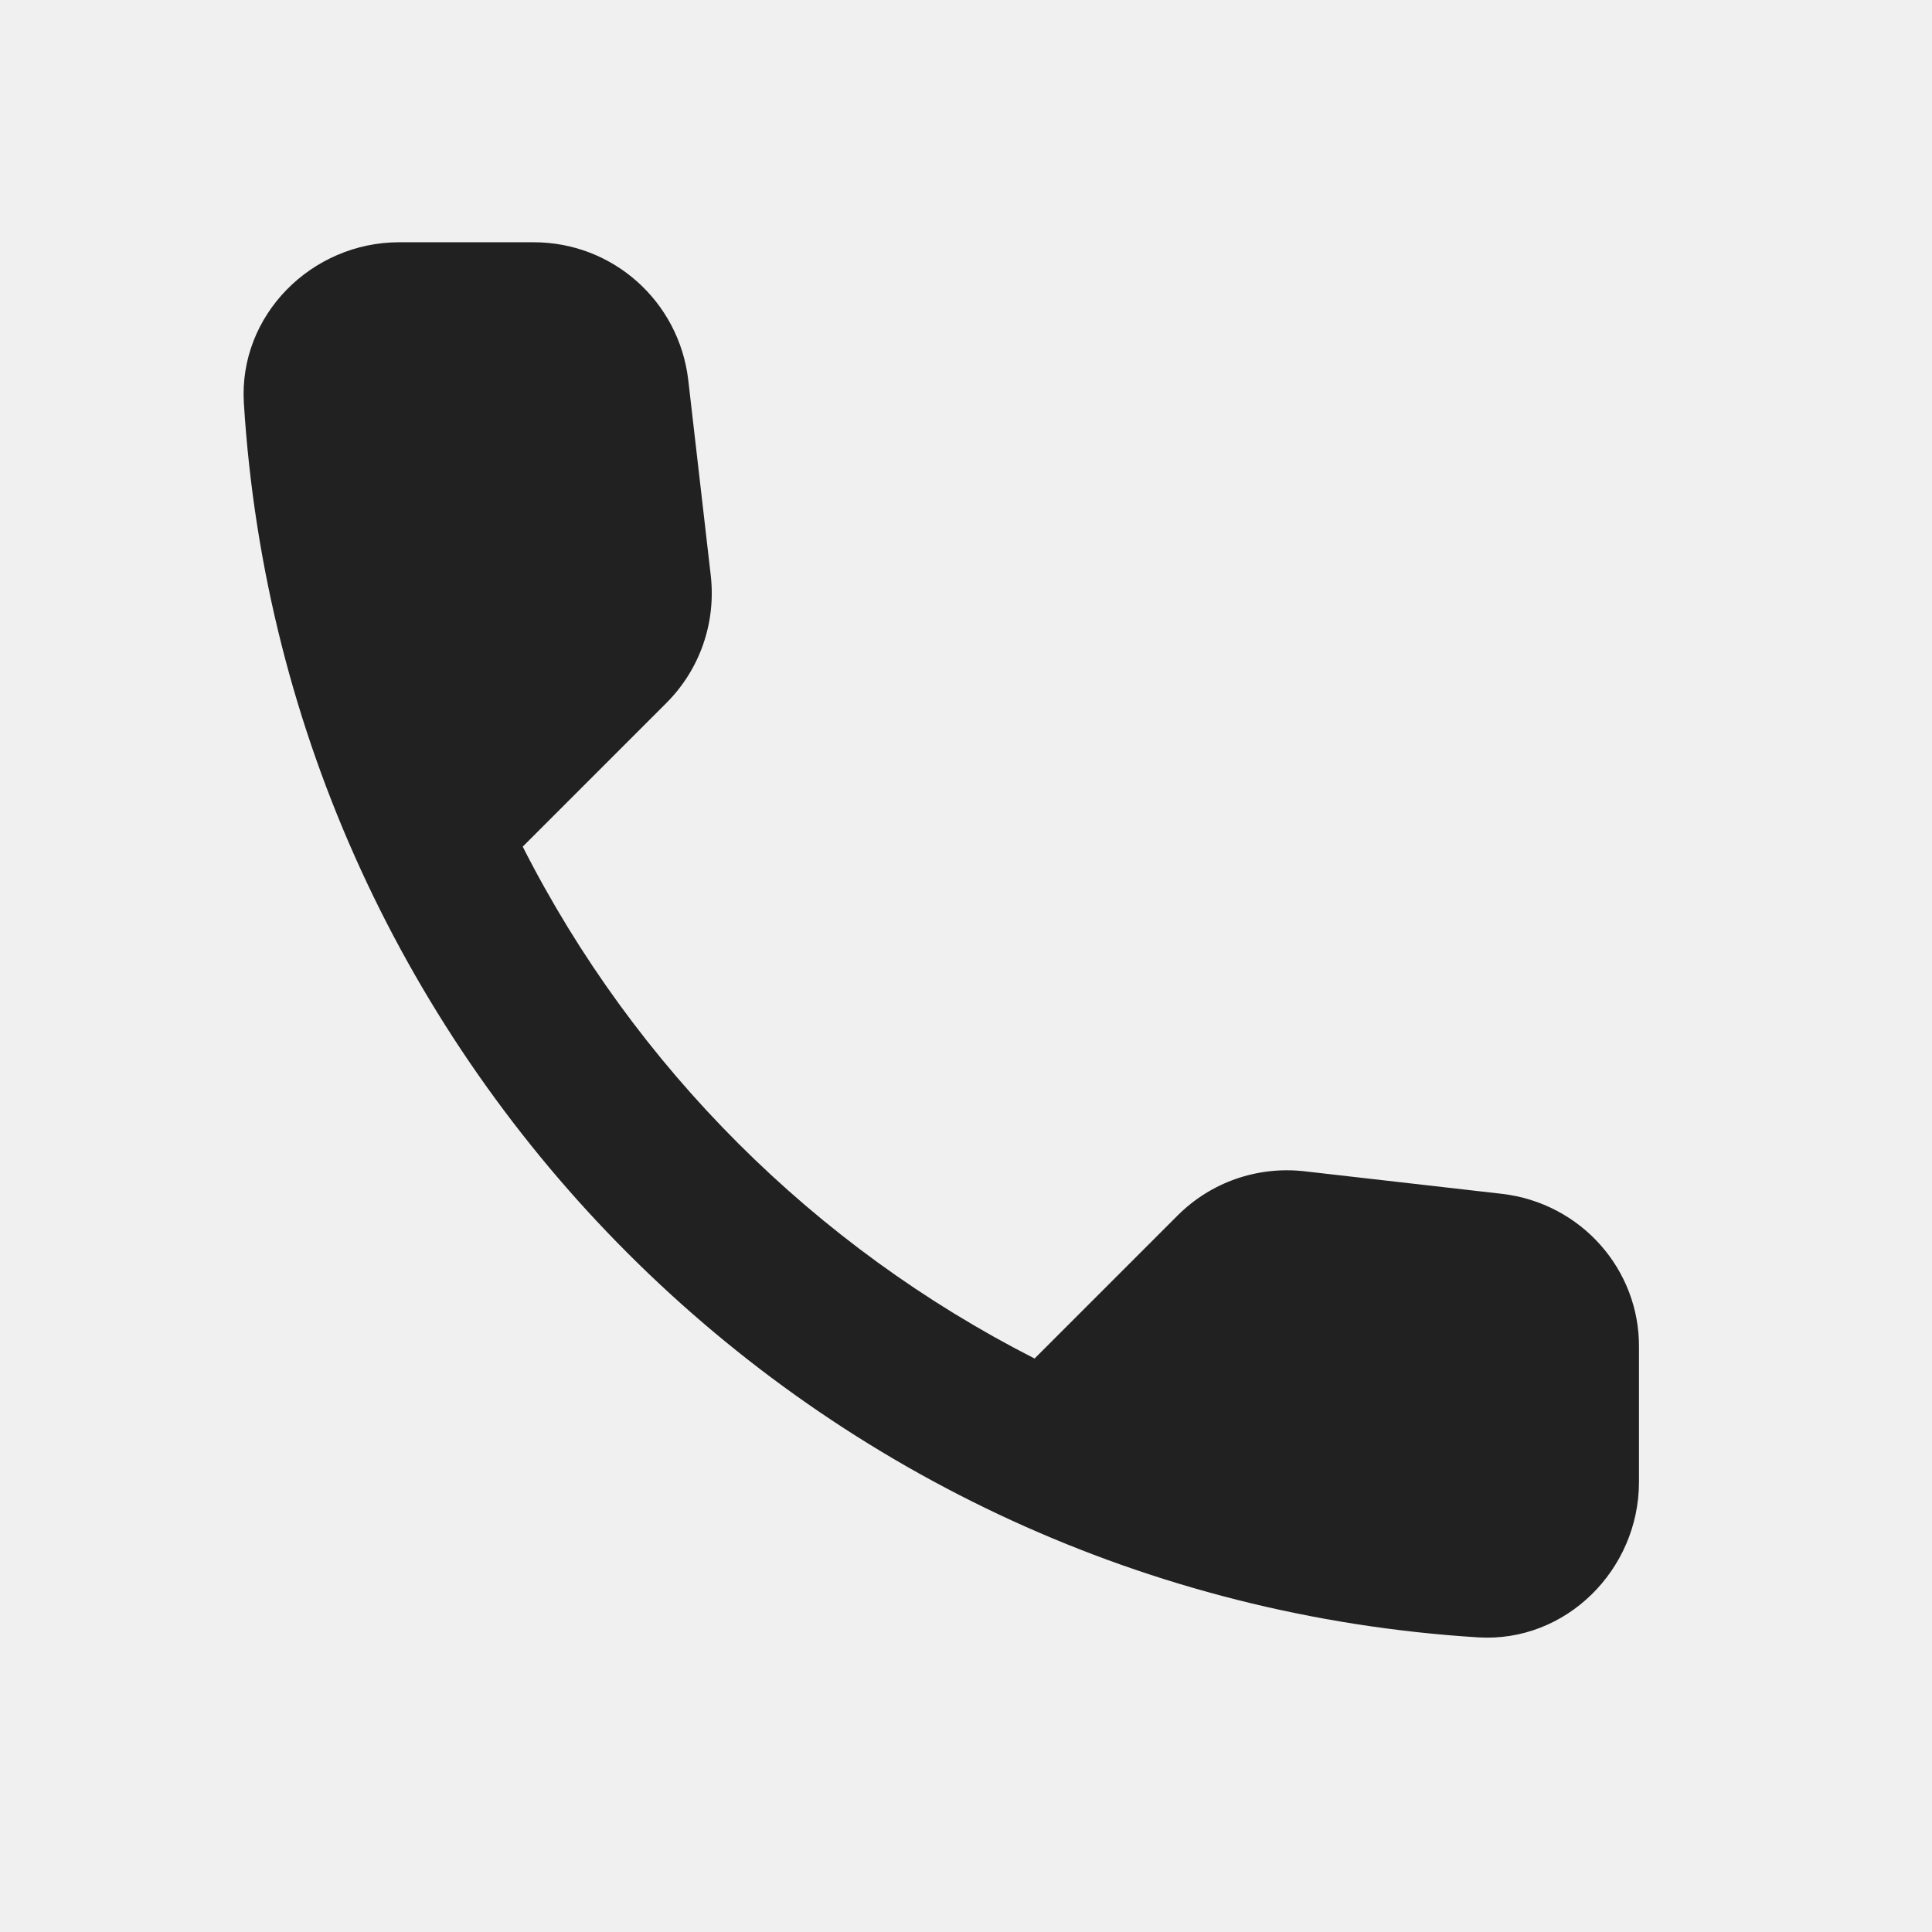
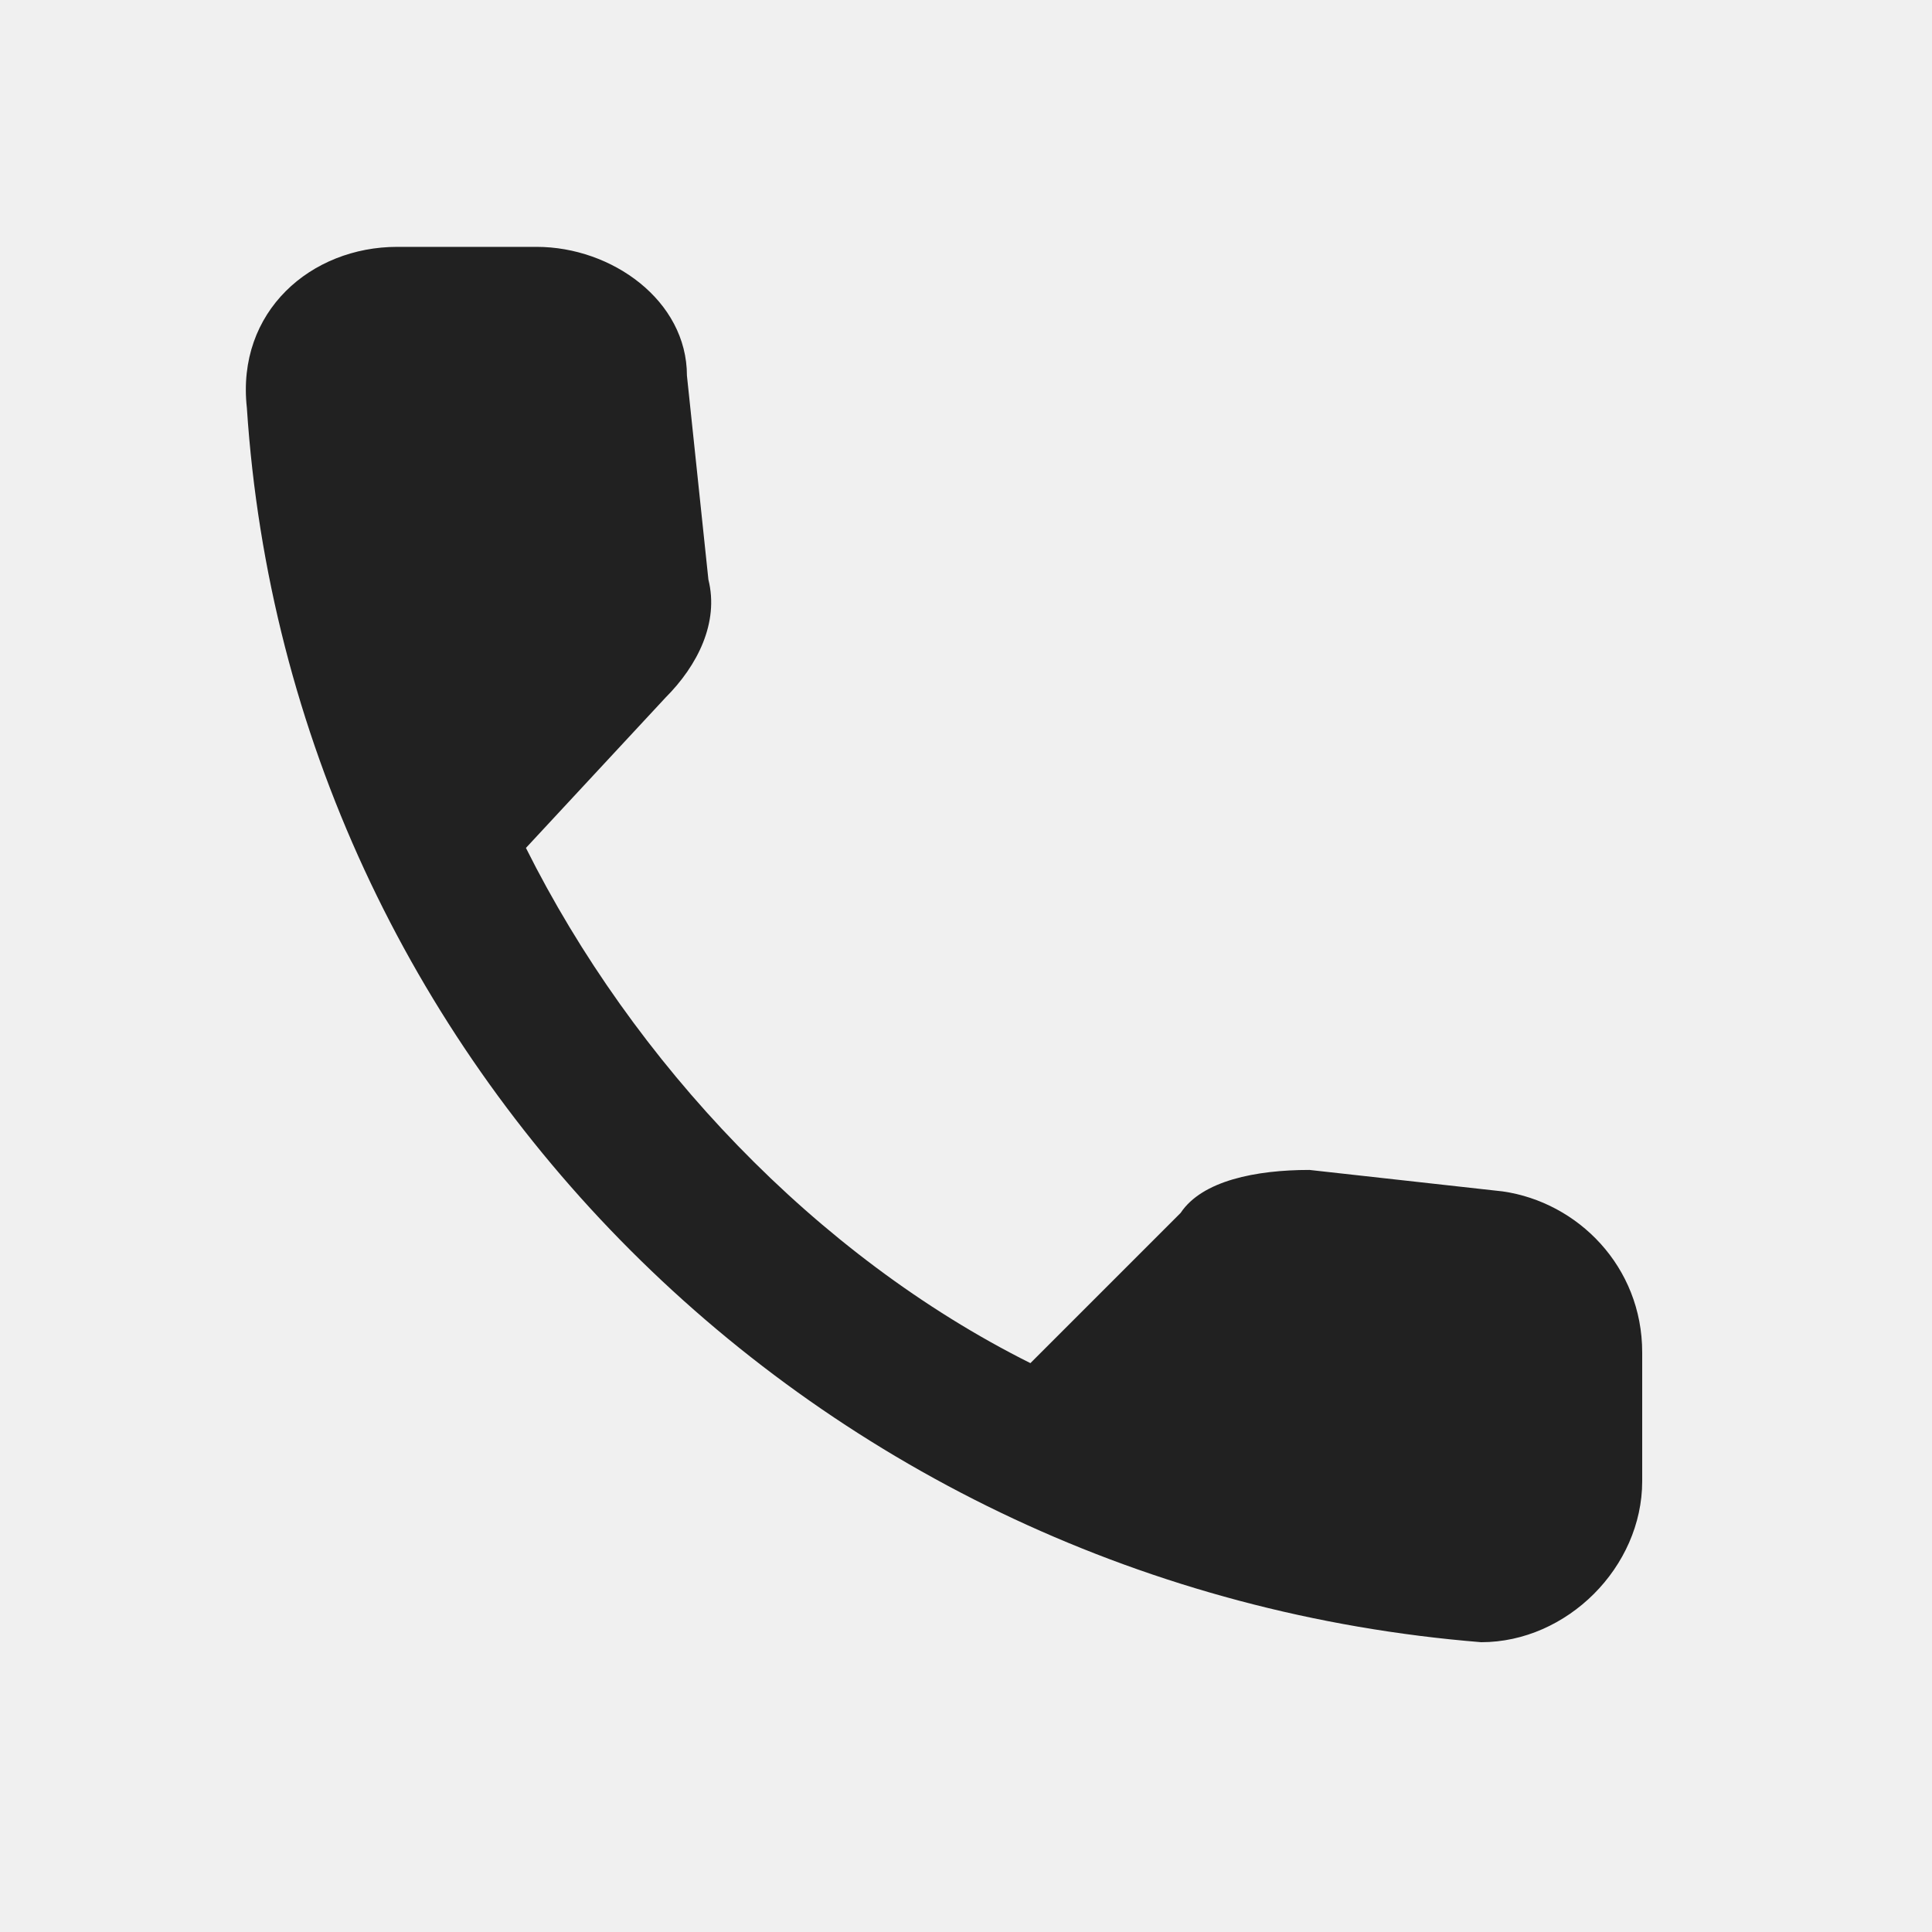
- <svg xmlns="http://www.w3.org/2000/svg" width="18" height="18" viewBox="0 0 18 18" fill="none">
-   <g clip-path="url(#clip0_1_2673)">
-     <path d="M13.996 11.123L12.158 10.913C11.716 10.862 11.282 11.014 10.971 11.325L9.639 12.657C7.591 11.615 5.913 9.943 4.87 7.888L6.209 6.549C6.52 6.238 6.672 5.803 6.622 5.362L6.412 3.538C6.325 2.807 5.71 2.257 4.972 2.257H3.72C2.902 2.257 2.222 2.938 2.272 3.755C2.656 9.936 7.599 14.871 13.772 15.255C14.589 15.305 15.27 14.625 15.27 13.807V12.556C15.277 11.825 14.727 11.209 13.996 11.123Z" fill="#212121" />
+ <svg xmlns="http://www.w3.org/2000/svg" width="18" height="18" fill="none">
+   <g clip-path="url(#a)">
+     <path fill="#212121" d="m14 11.1-1.8-.2c-.5 0-1 .1-1.2.4l-1.4 1.4c-2-1-3.7-2.8-4.7-4.8l1.3-1.4c.3-.3.5-.7.4-1.1l-.2-1.9c0-.7-.7-1.2-1.4-1.2H3.7c-.8 0-1.5.6-1.4 1.5.4 6.1 5.3 11 11.5 11.5.8 0 1.5-.7 1.5-1.5v-1.2c0-.8-.6-1.4-1.3-1.5Z" />
  </g>
  <defs>
-     <clipPath id="clip0_1_2673">
-       <rect width="18" height="18" fill="white" />
+     <clipPath id="a">
+       <path fill="#fff" d="M0 0h18v18H0z" />
    </clipPath>
  </defs>
</svg>
